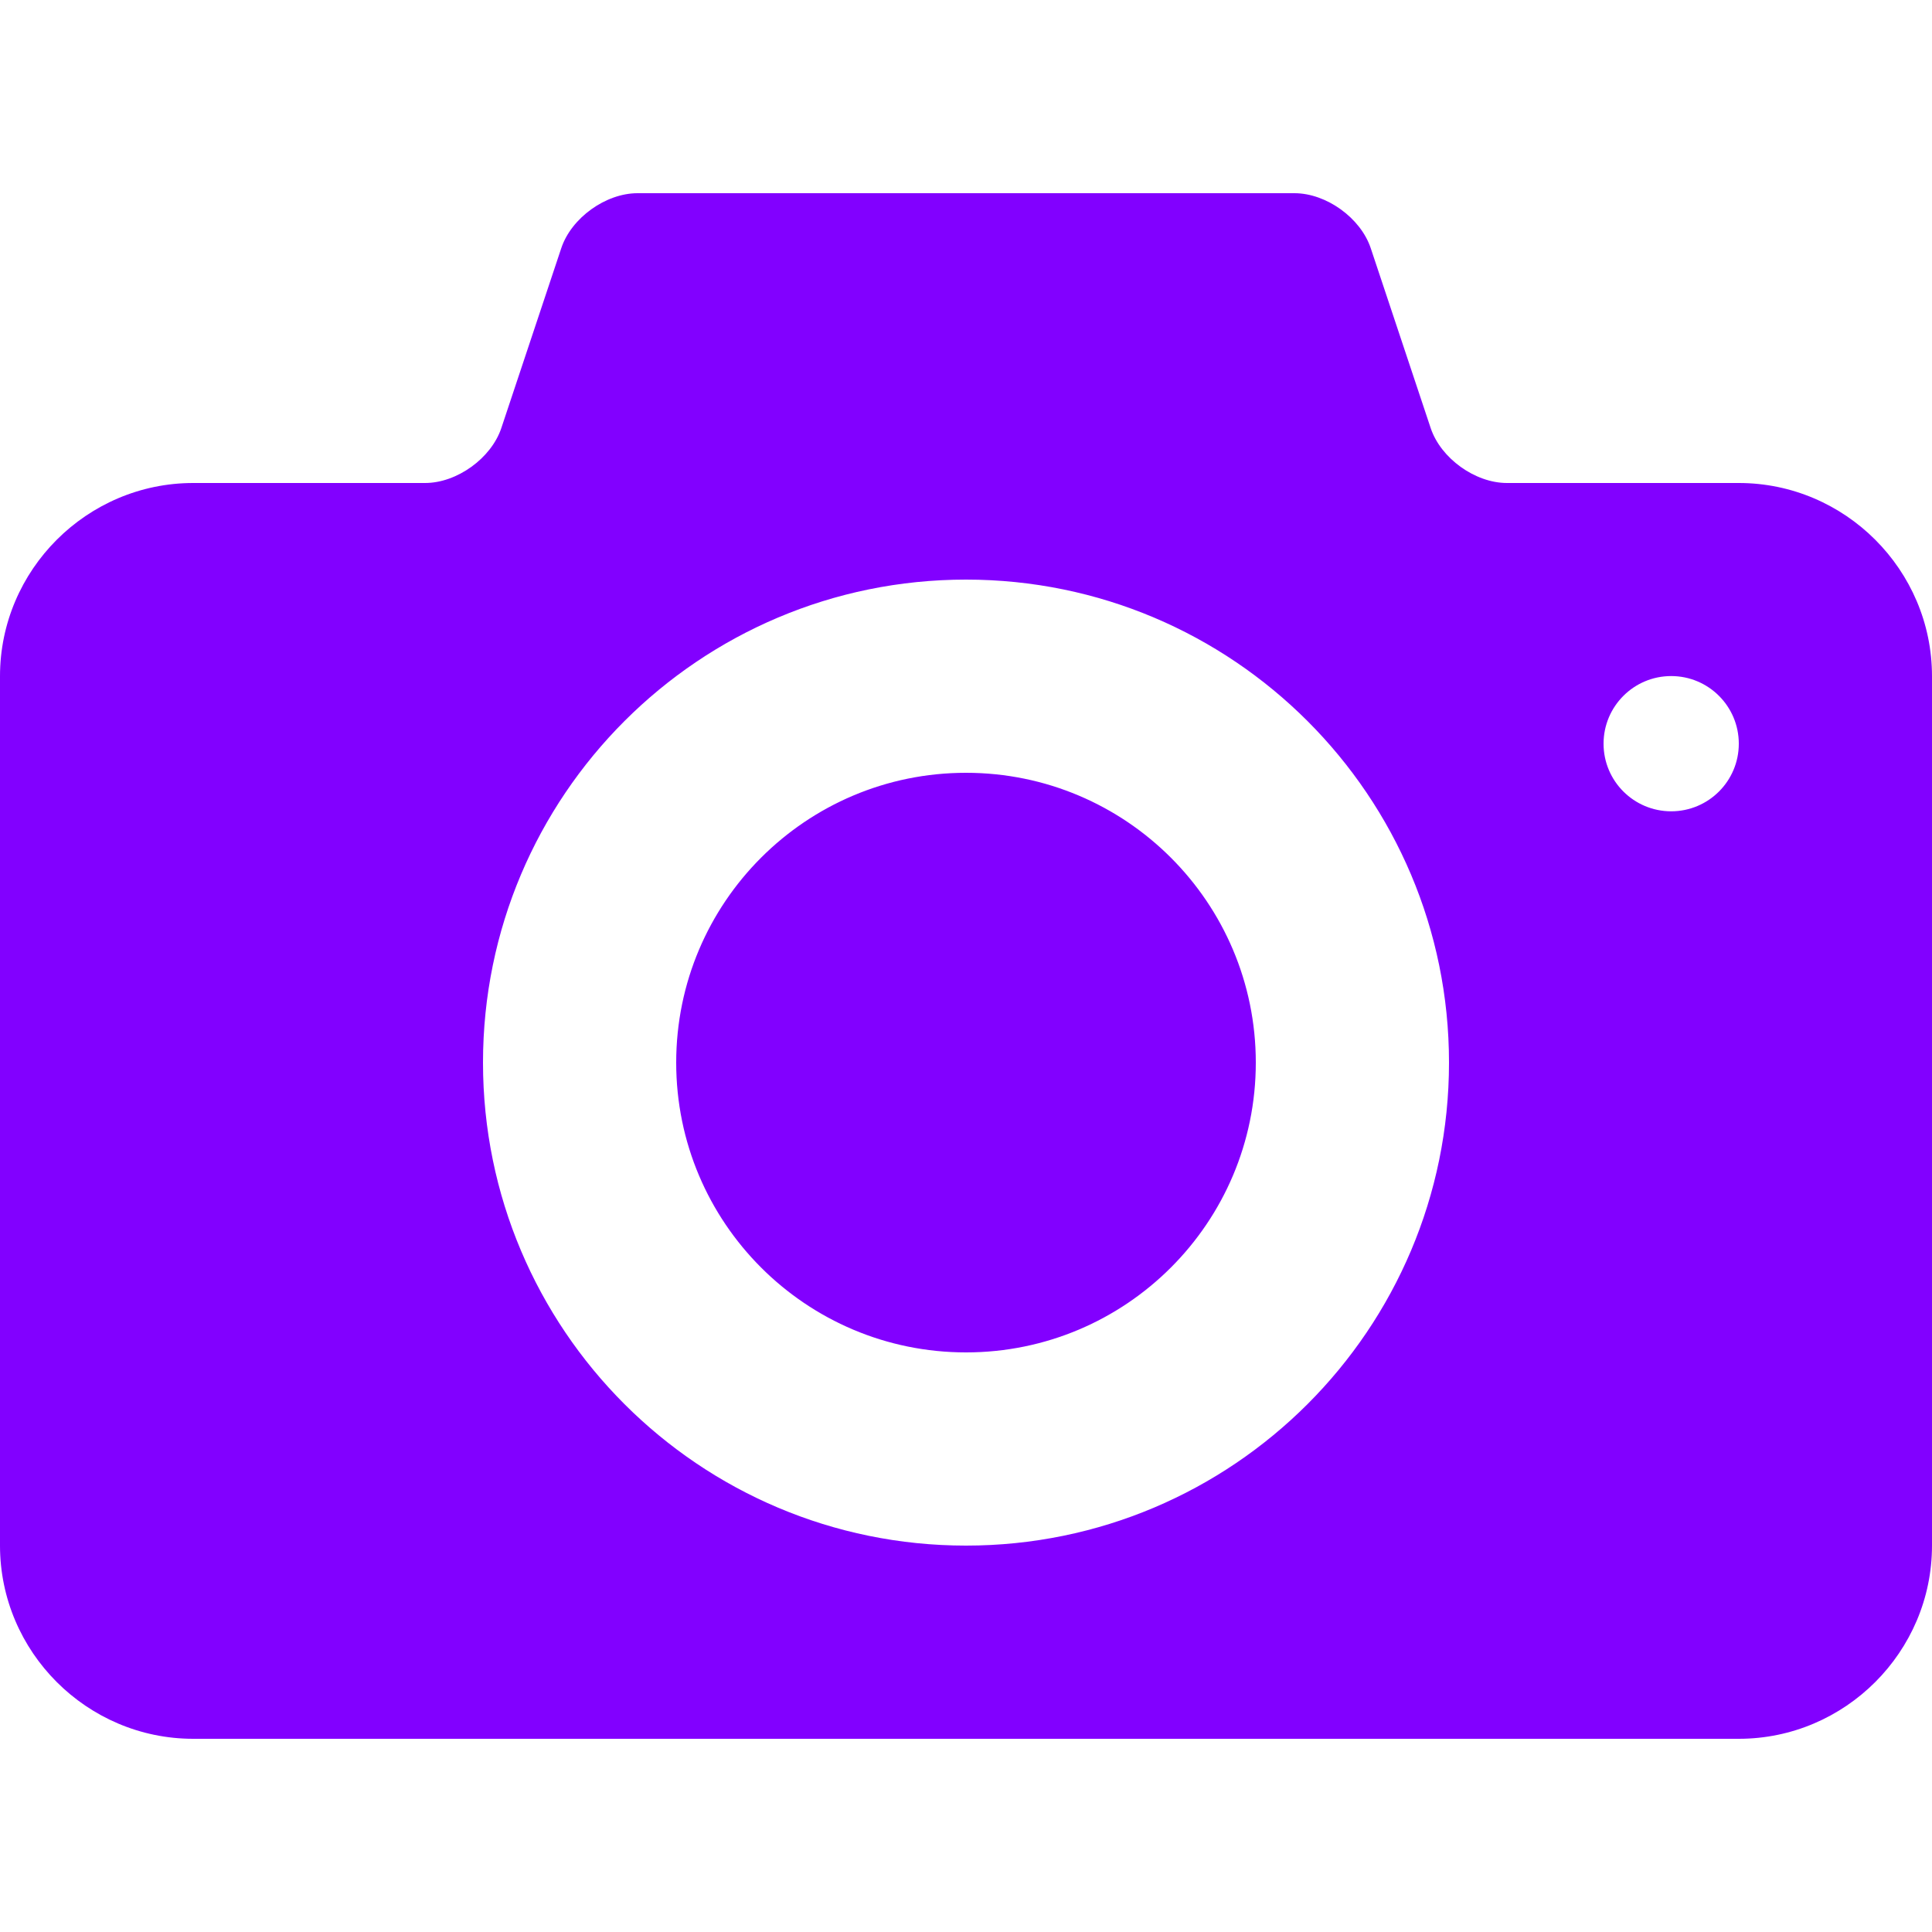
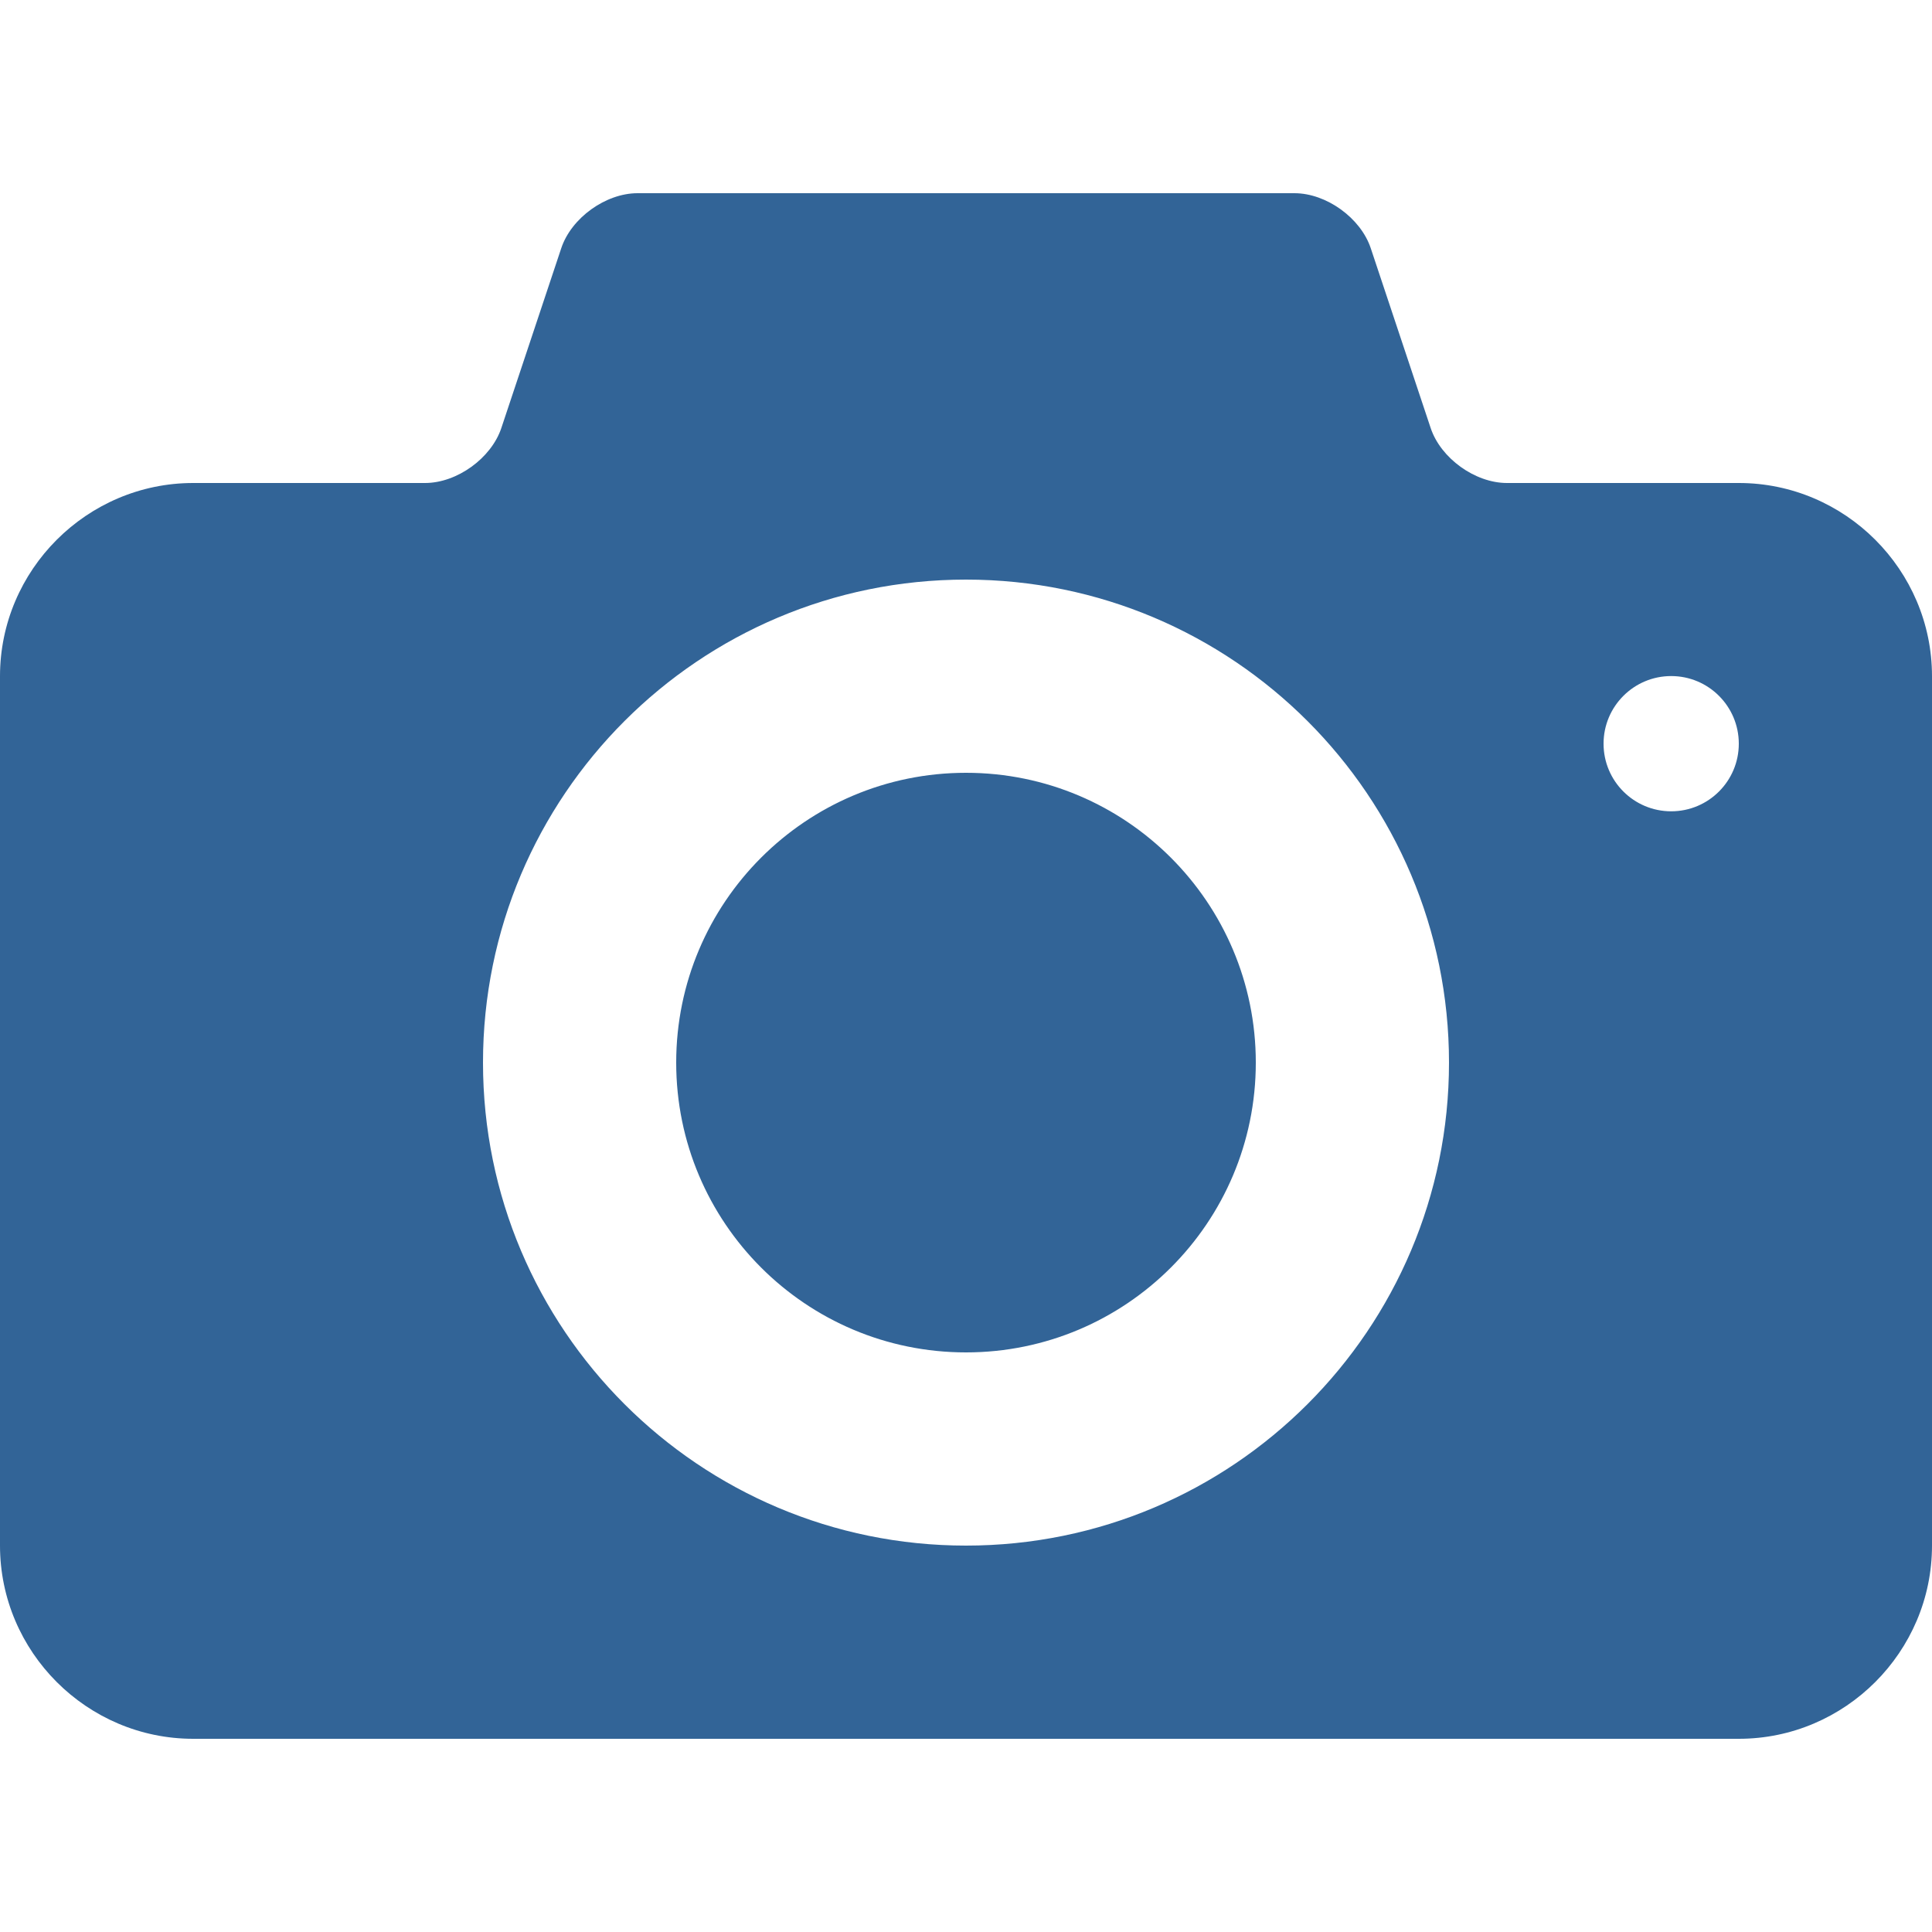
<svg xmlns="http://www.w3.org/2000/svg" version="1.1" id="Capa_1" x="0px" y="0px" viewBox="0 0 100 100" style="enable-background:new 0 0 100 100;" xml:space="preserve" width="512px" height="512px" class="">
  <g>
    <g>
      <g>
-         <path d="M50,40c-8.285,0-15,6.718-15,15c0,8.285,6.715,15,15,15c8.283,0,15-6.715,15-15    C65,46.718,58.283,40,50,40z M90,25H78c-1.65,0-3.428-1.28-3.949-2.846l-3.102-9.309C70.426,11.28,68.65,10,67,10H33    c-1.65,0-3.428,1.28-3.949,2.846l-3.102,9.309C25.426,23.72,23.65,25,22,25H10C4.5,25,0,29.5,0,35v45c0,5.5,4.5,10,10,10h80    c5.5,0,10-4.5,10-10V35C100,29.5,95.5,25,90,25z M50,80c-13.807,0-25-11.193-25-25c0-13.806,11.193-25,25-25    c13.805,0,25,11.194,25,25C75,68.807,63.805,80,50,80z M86.5,41.993c-1.932,0-3.5-1.566-3.5-3.5c0-1.932,1.568-3.5,3.5-3.5    c1.934,0,3.5,1.568,3.5,3.5C90,40.427,88.433,41.993,86.5,41.993z" data-original="#030104" class="active-path" data-old_color="#030104" fill="#8200FF" />
+         <path d="M50,40c-8.285,0-15,6.718-15,15c0,8.285,6.715,15,15,15c8.283,0,15-6.715,15-15    C65,46.718,58.283,40,50,40z M90,25H78c-1.65,0-3.428-1.28-3.949-2.846l-3.102-9.309C70.426,11.28,68.65,10,67,10H33    c-1.65,0-3.428,1.28-3.949,2.846l-3.102,9.309C25.426,23.72,23.65,25,22,25H10C4.5,25,0,29.5,0,35v45c0,5.5,4.5,10,10,10h80    c5.5,0,10-4.5,10-10V35C100,29.5,95.5,25,90,25z M50,80c-13.807,0-25-11.193-25-25c0-13.806,11.193-25,25-25    c13.805,0,25,11.194,25,25C75,68.807,63.805,80,50,80z M86.5,41.993c-1.932,0-3.5-1.566-3.5-3.5c0-1.932,1.568-3.5,3.5-3.5    c1.934,0,3.5,1.568,3.5,3.5C90,40.427,88.433,41.993,86.5,41.993z" data-original="#030104" class="active-path" data-old_color="#030104" fill="#326497" />
      </g>
    </g>
  </g>
</svg>
